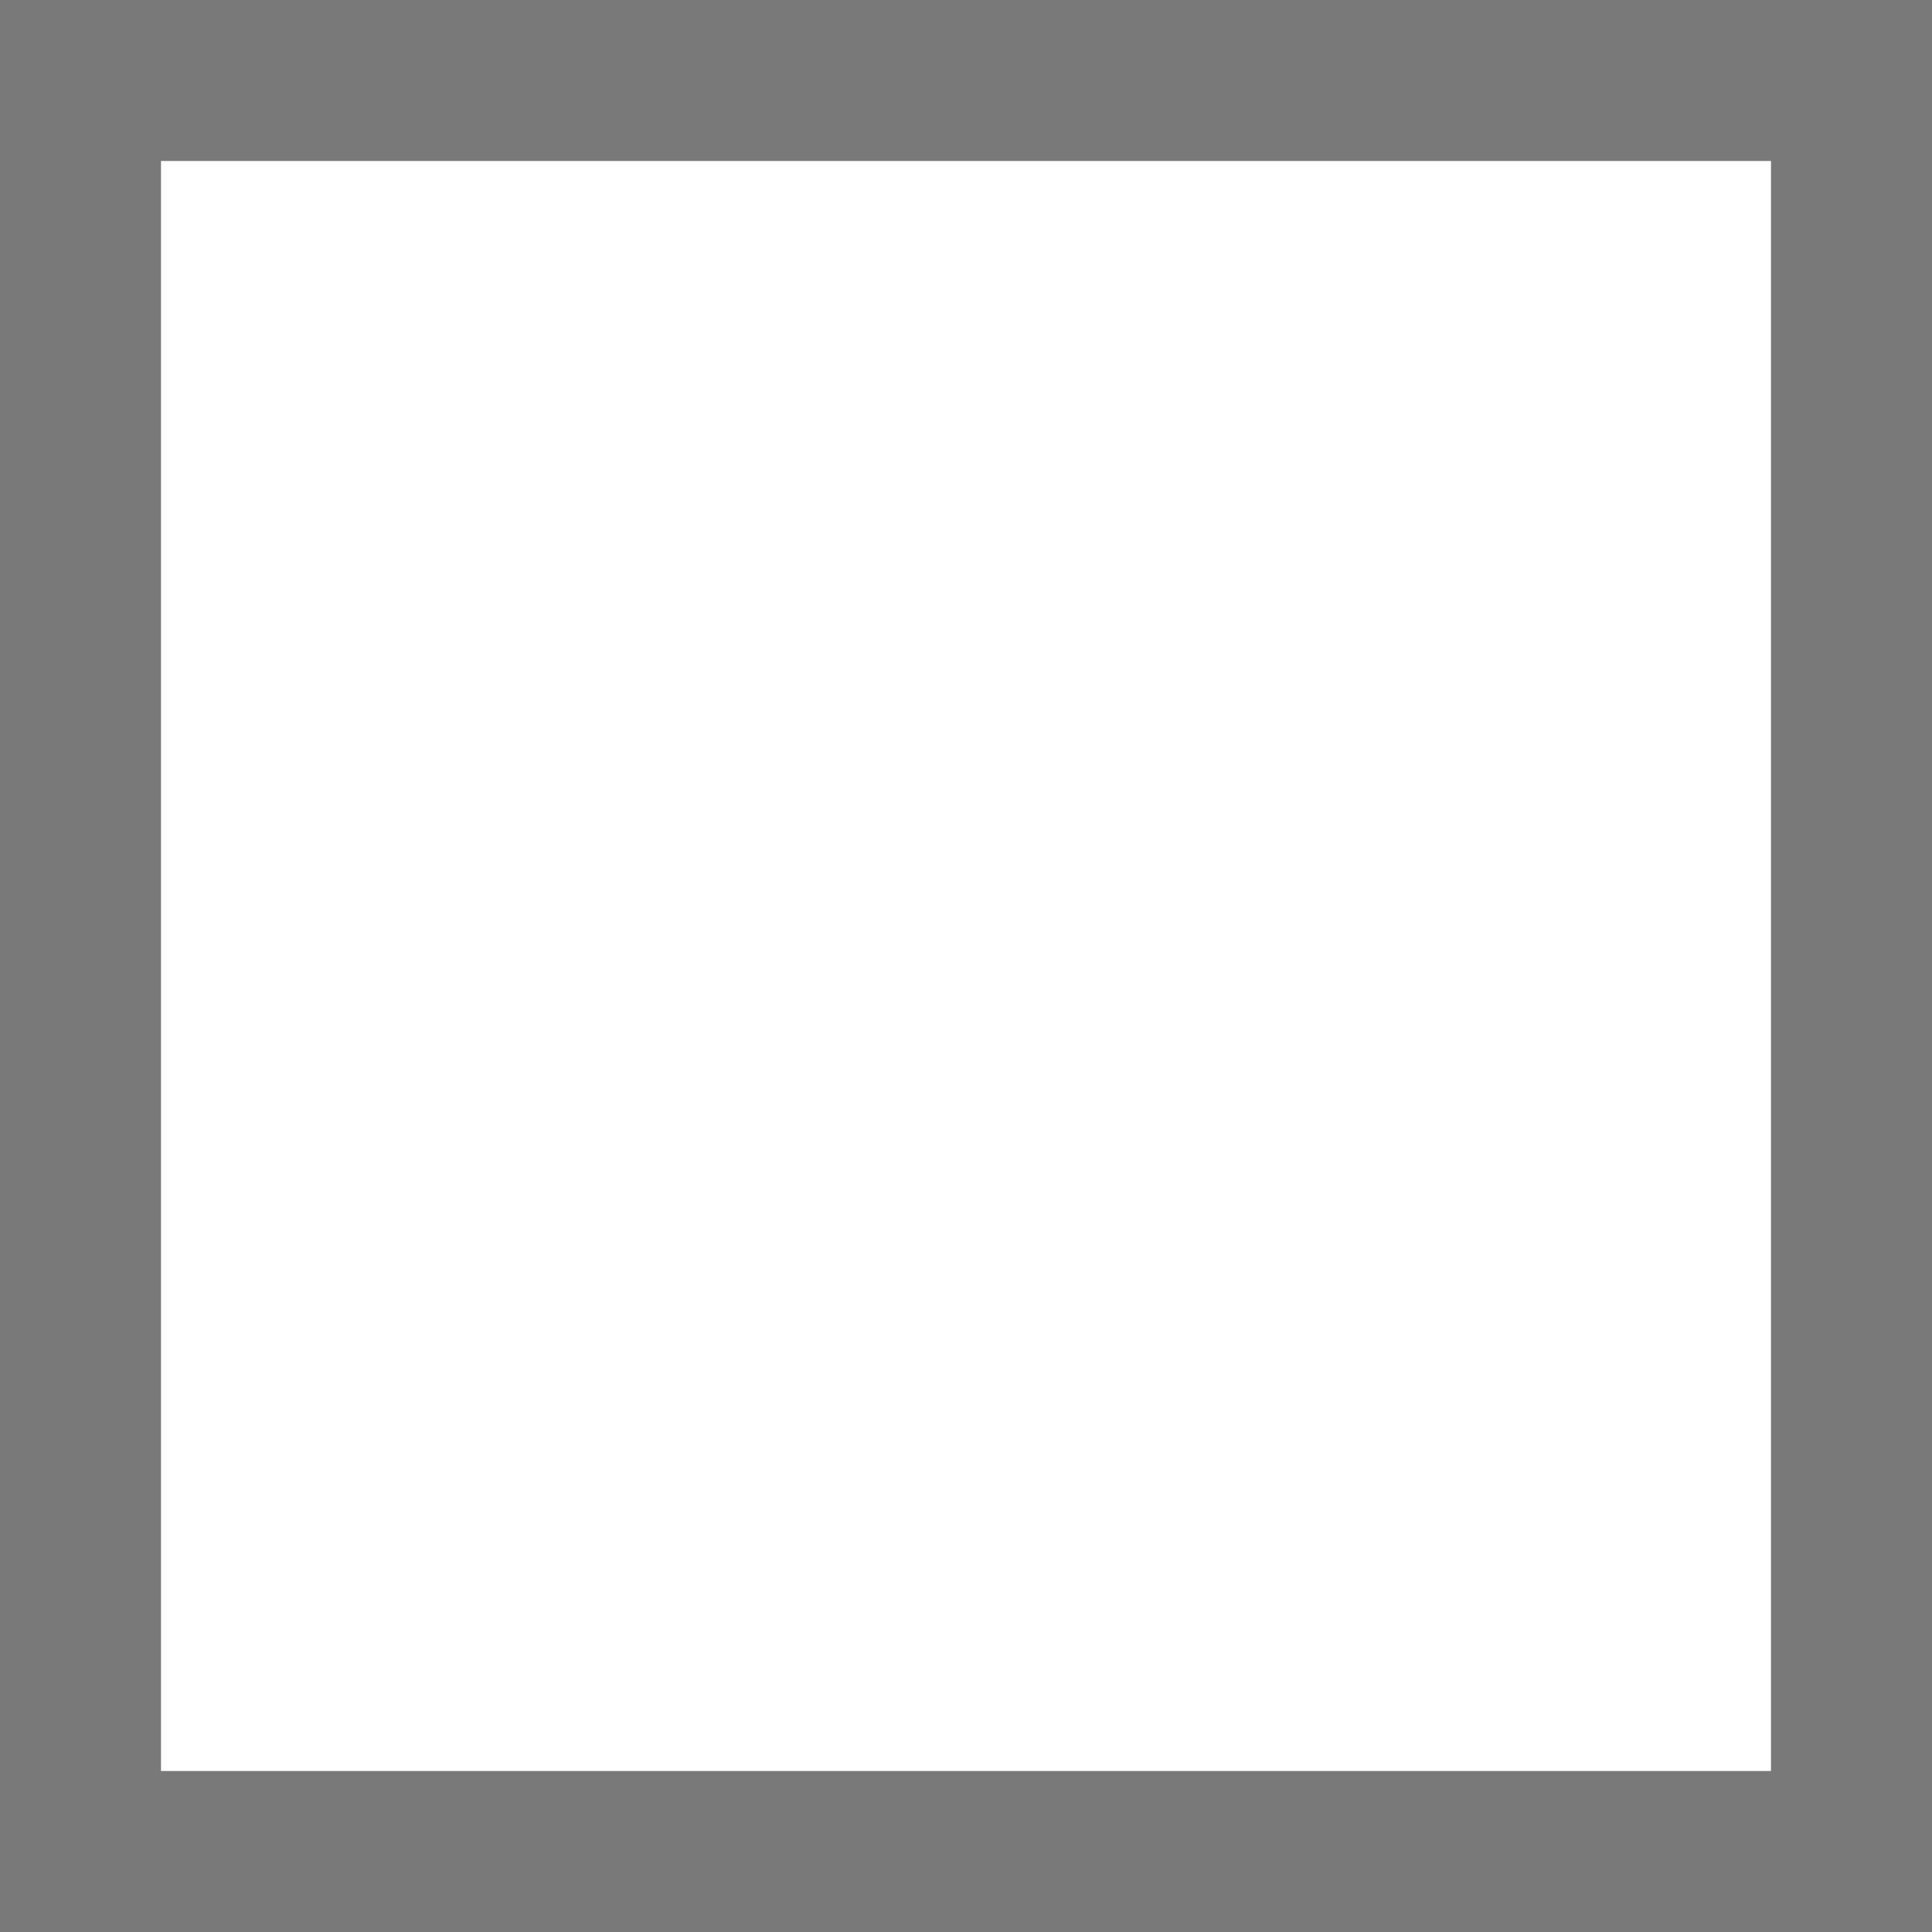
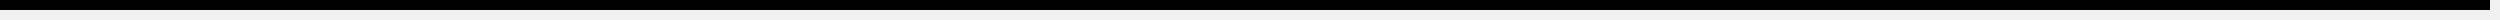
- <svg xmlns="http://www.w3.org/2000/svg" version="1.1" width="12px" height="12px" viewBox="44 174  12 12">
-   <path d="M 44.5 174.5  L 55.5 174.5  L 55.5 185.5  L 44.5 185.5  L 44.5 174.5  Z " fill-rule="nonzero" fill="#ffffff" stroke="none" />
-   <path d="M 44.5 174.5  L 55.5 174.5  L 55.5 185.5  L 44.5 185.5  L 44.5 174.5  Z " stroke-width="1" stroke="#797979" fill="none" />
+ <svg xmlns="http://www.w3.org/2000/svg" version="1.1" width="250px" height="2px">
+   <g transform="matrix(1 0 0 1 98 -124 )">
+     <path d="M -98 124.5  L 151 124.5  " stroke-width="1" stroke="#000000" fill="none" />
+   </g>
</svg>
